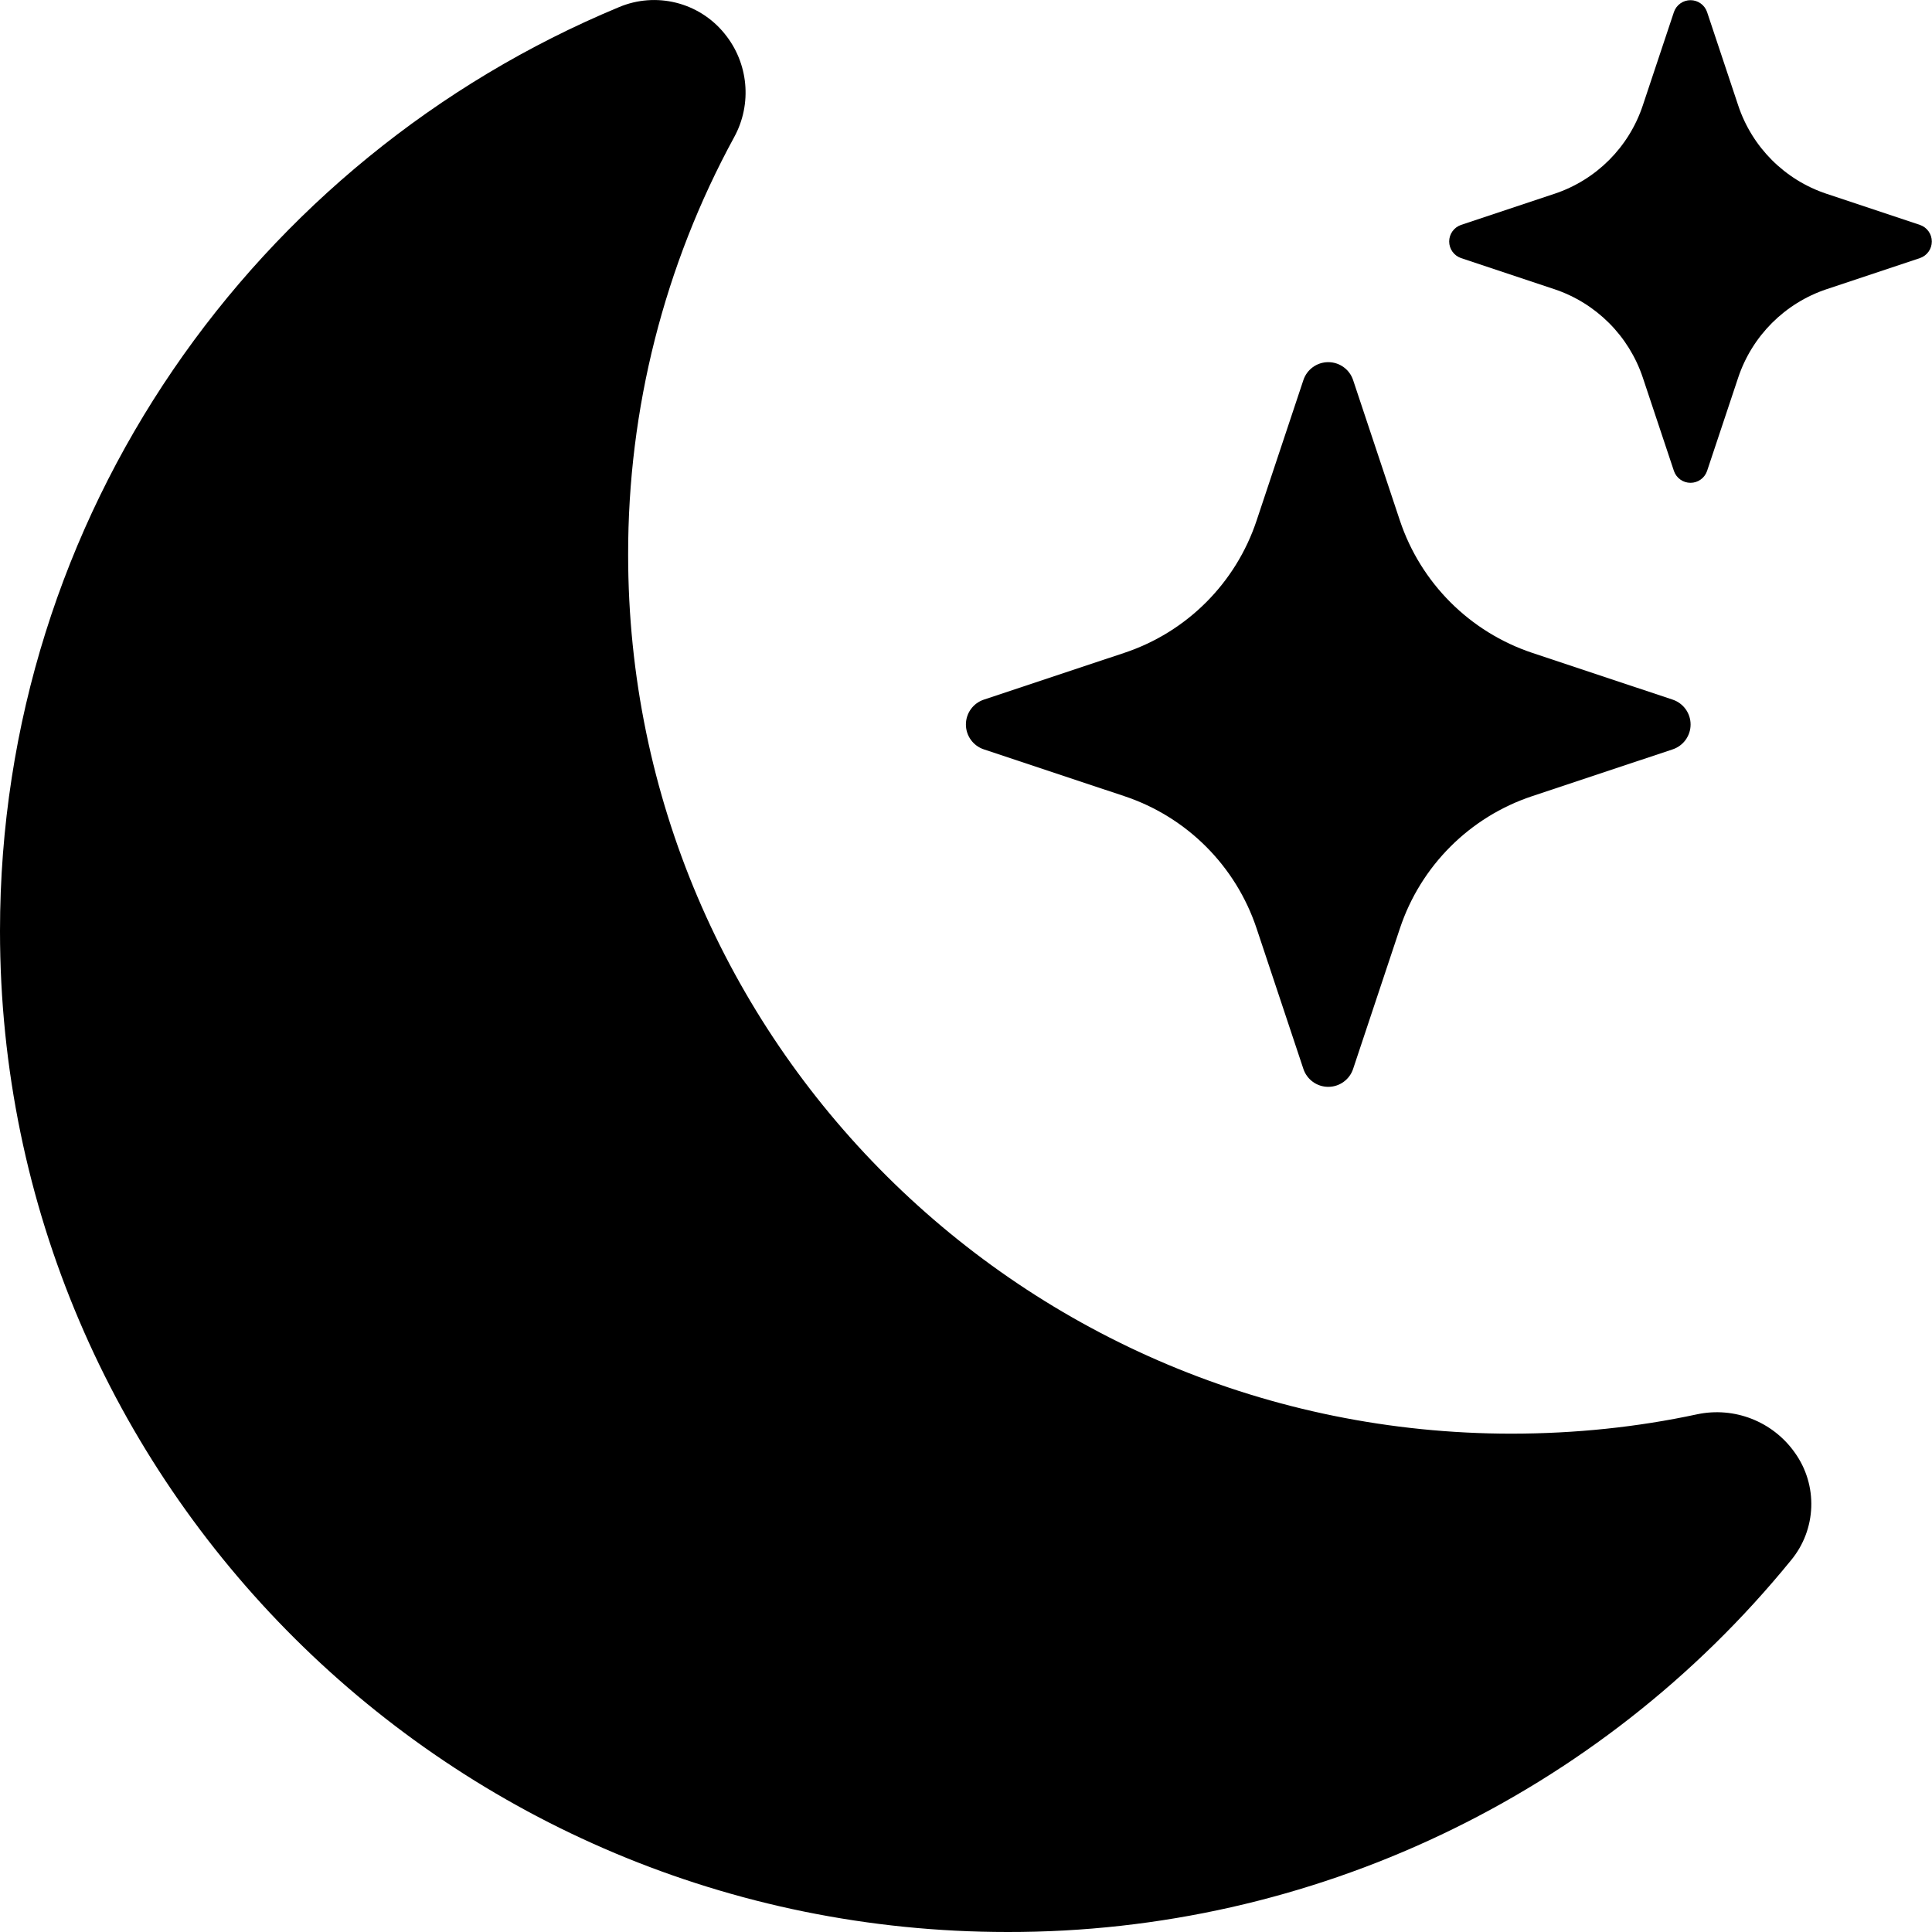
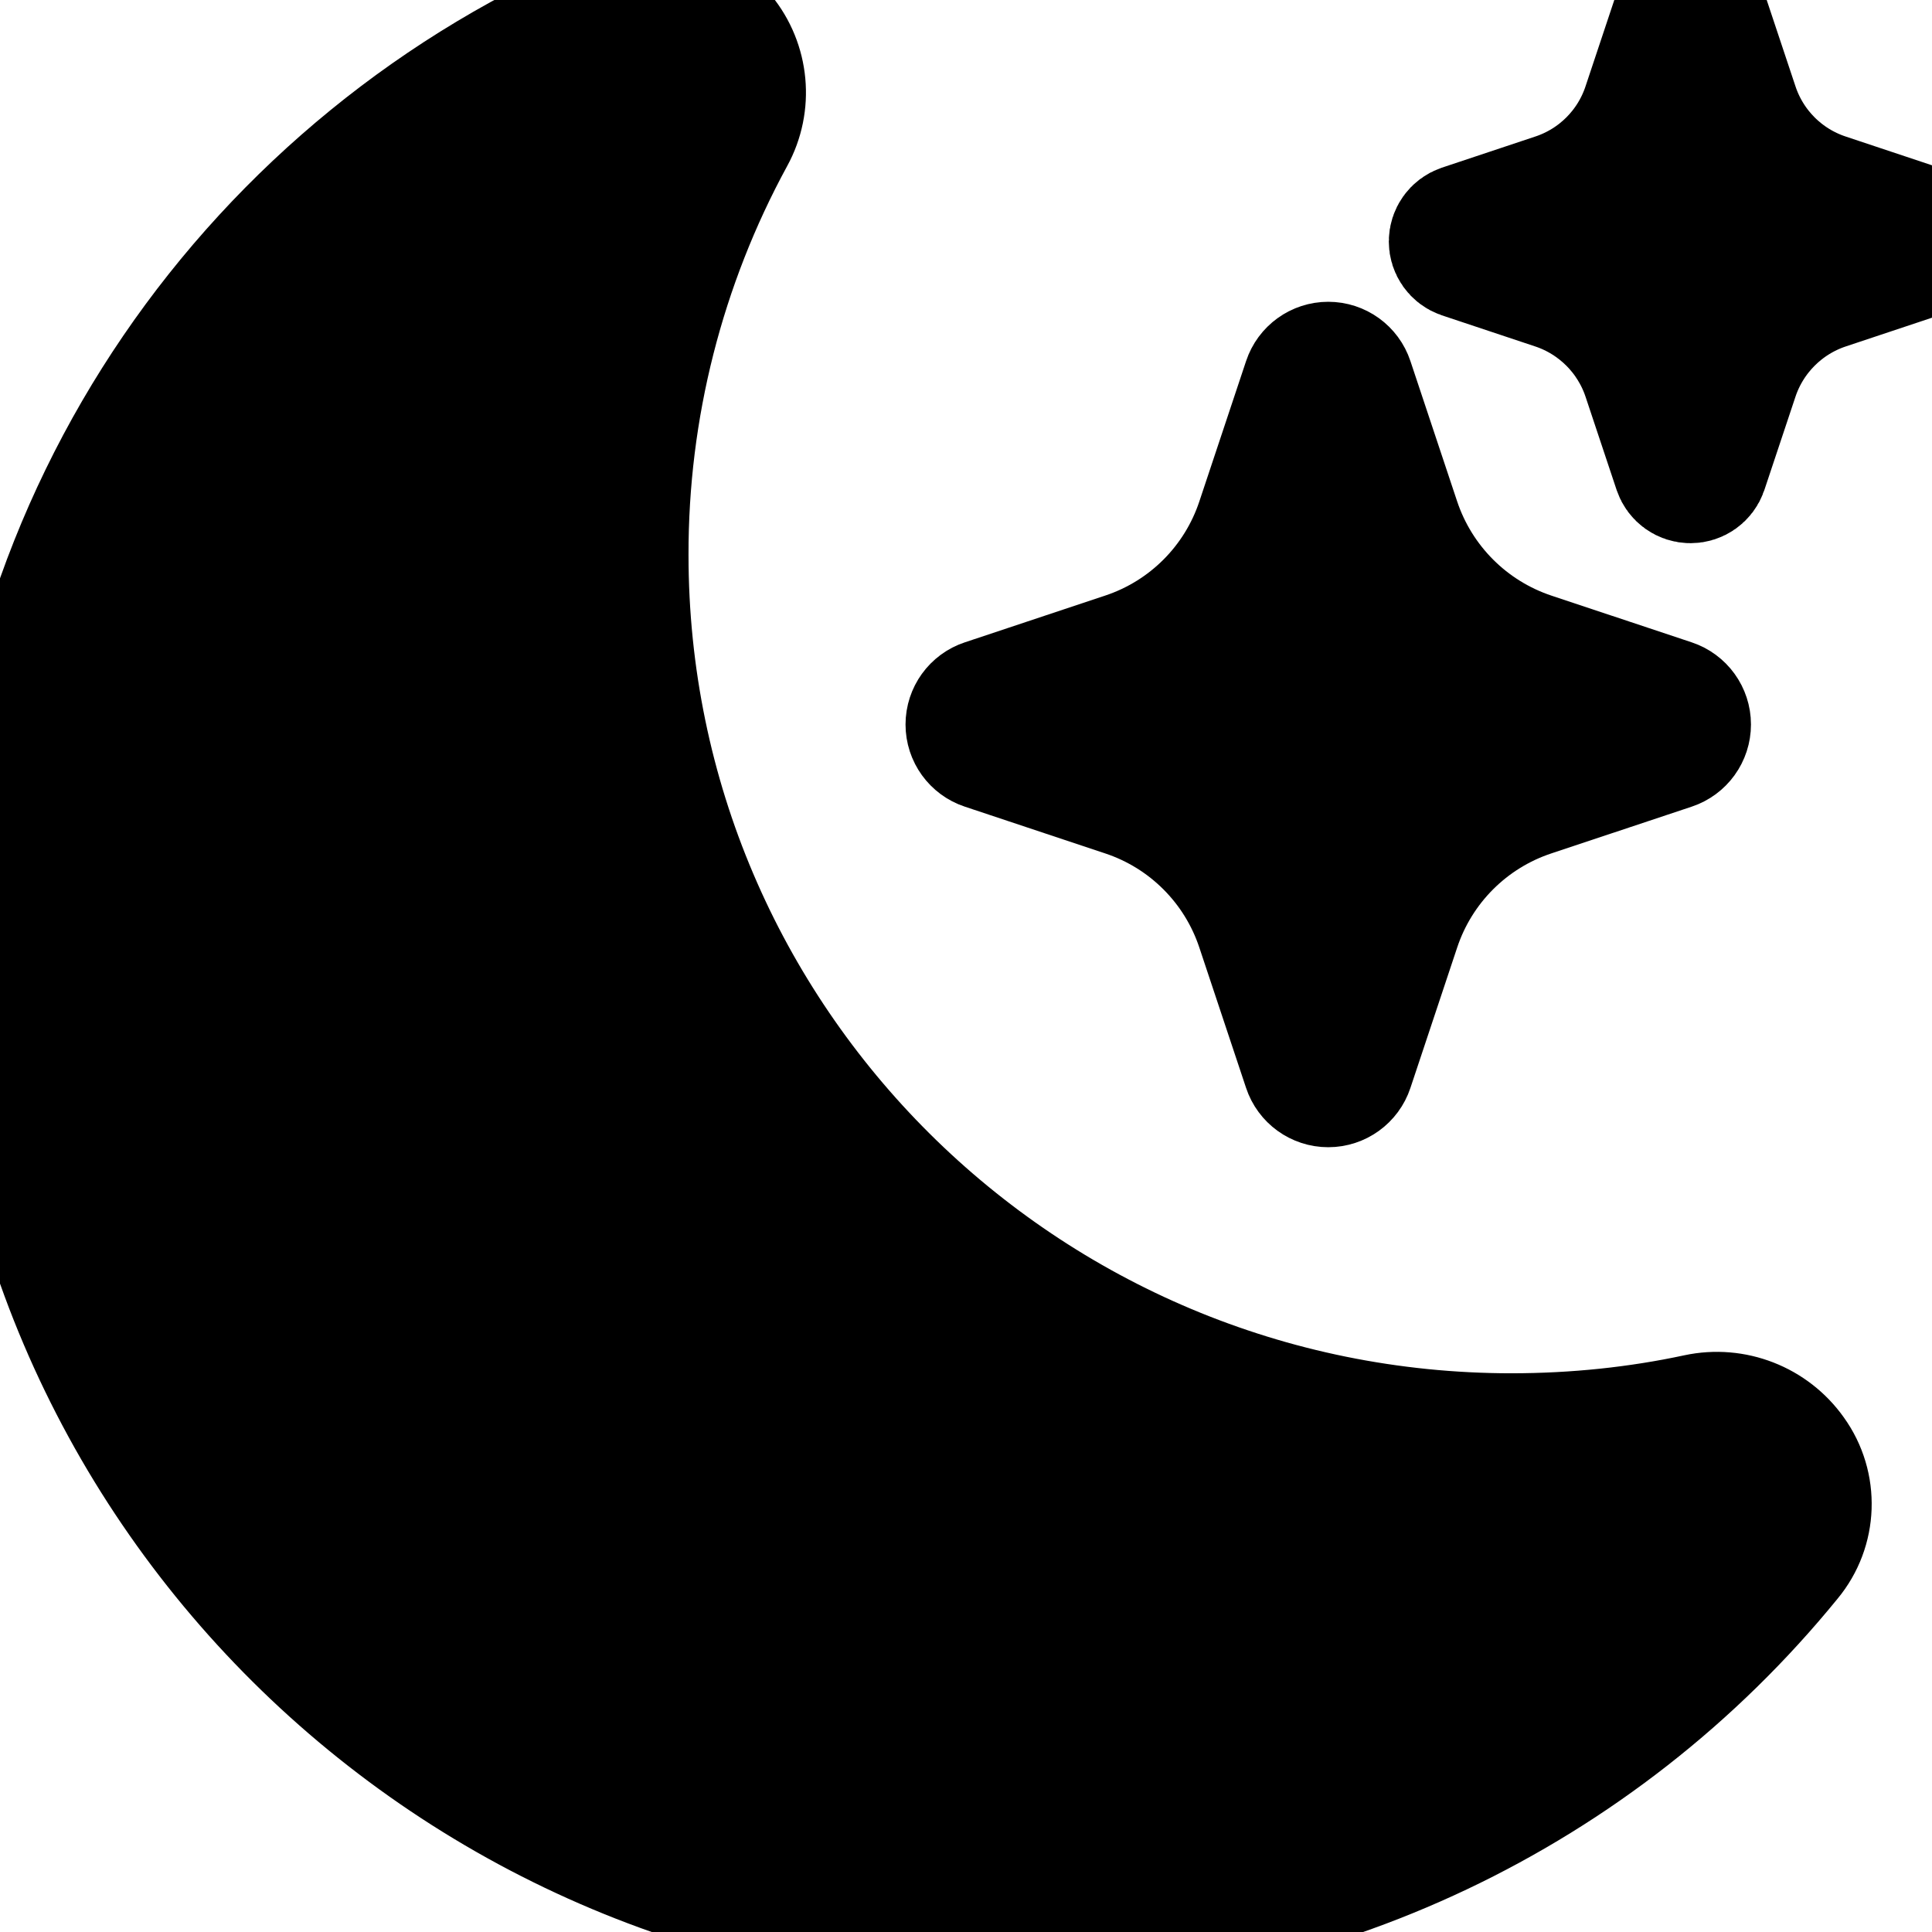
- <svg xmlns="http://www.w3.org/2000/svg" stroke="currentColor" fill="currentColor" stroke-width="0" viewBox="0 0 16 16" height="200px" width="200px">
+ <svg xmlns="http://www.w3.org/2000/svg" stroke="currentColor" fill="currentColor" strokeWidth="0" viewBox="0 0 16 16" height="200px" width="200px">
  <path d="M6 .278a.77.77 0 0 1 .08.858 7.2 7.2 0 0 0-.878 3.46c0 4.021 3.278 7.277 7.318 7.277q.792-.001 1.533-.16a.79.79 0 0 1 .81.316.73.73 0 0 1-.031.893A8.35 8.35 0 0 1 8.344 16C3.734 16 0 12.286 0 7.71 0 4.266 2.114 1.312 5.124.06A.75.75 0 0 1 6 .278" />
  <path d="M10.794 3.148a.217.217 0 0 1 .412 0l.387 1.162c.173.518.579.924 1.097 1.097l1.162.387a.217.217 0 0 1 0 .412l-1.162.387a1.73 1.73 0 0 0-1.097 1.097l-.387 1.162a.217.217 0 0 1-.412 0l-.387-1.162A1.73 1.73 0 0 0 9.31 6.593l-1.162-.387a.217.217 0 0 1 0-.412l1.162-.387a1.73 1.73 0 0 0 1.097-1.097zM13.863.099a.145.145 0 0 1 .274 0l.258.774c.115.346.386.617.732.732l.774.258a.145.145 0 0 1 0 .274l-.774.258a1.16 1.16 0 0 0-.732.732l-.258.774a.145.145 0 0 1-.274 0l-.258-.774a1.16 1.16 0 0 0-.732-.732l-.774-.258a.145.145 0 0 1 0-.274l.774-.258c.346-.115.617-.386.732-.732z" />
</svg>
